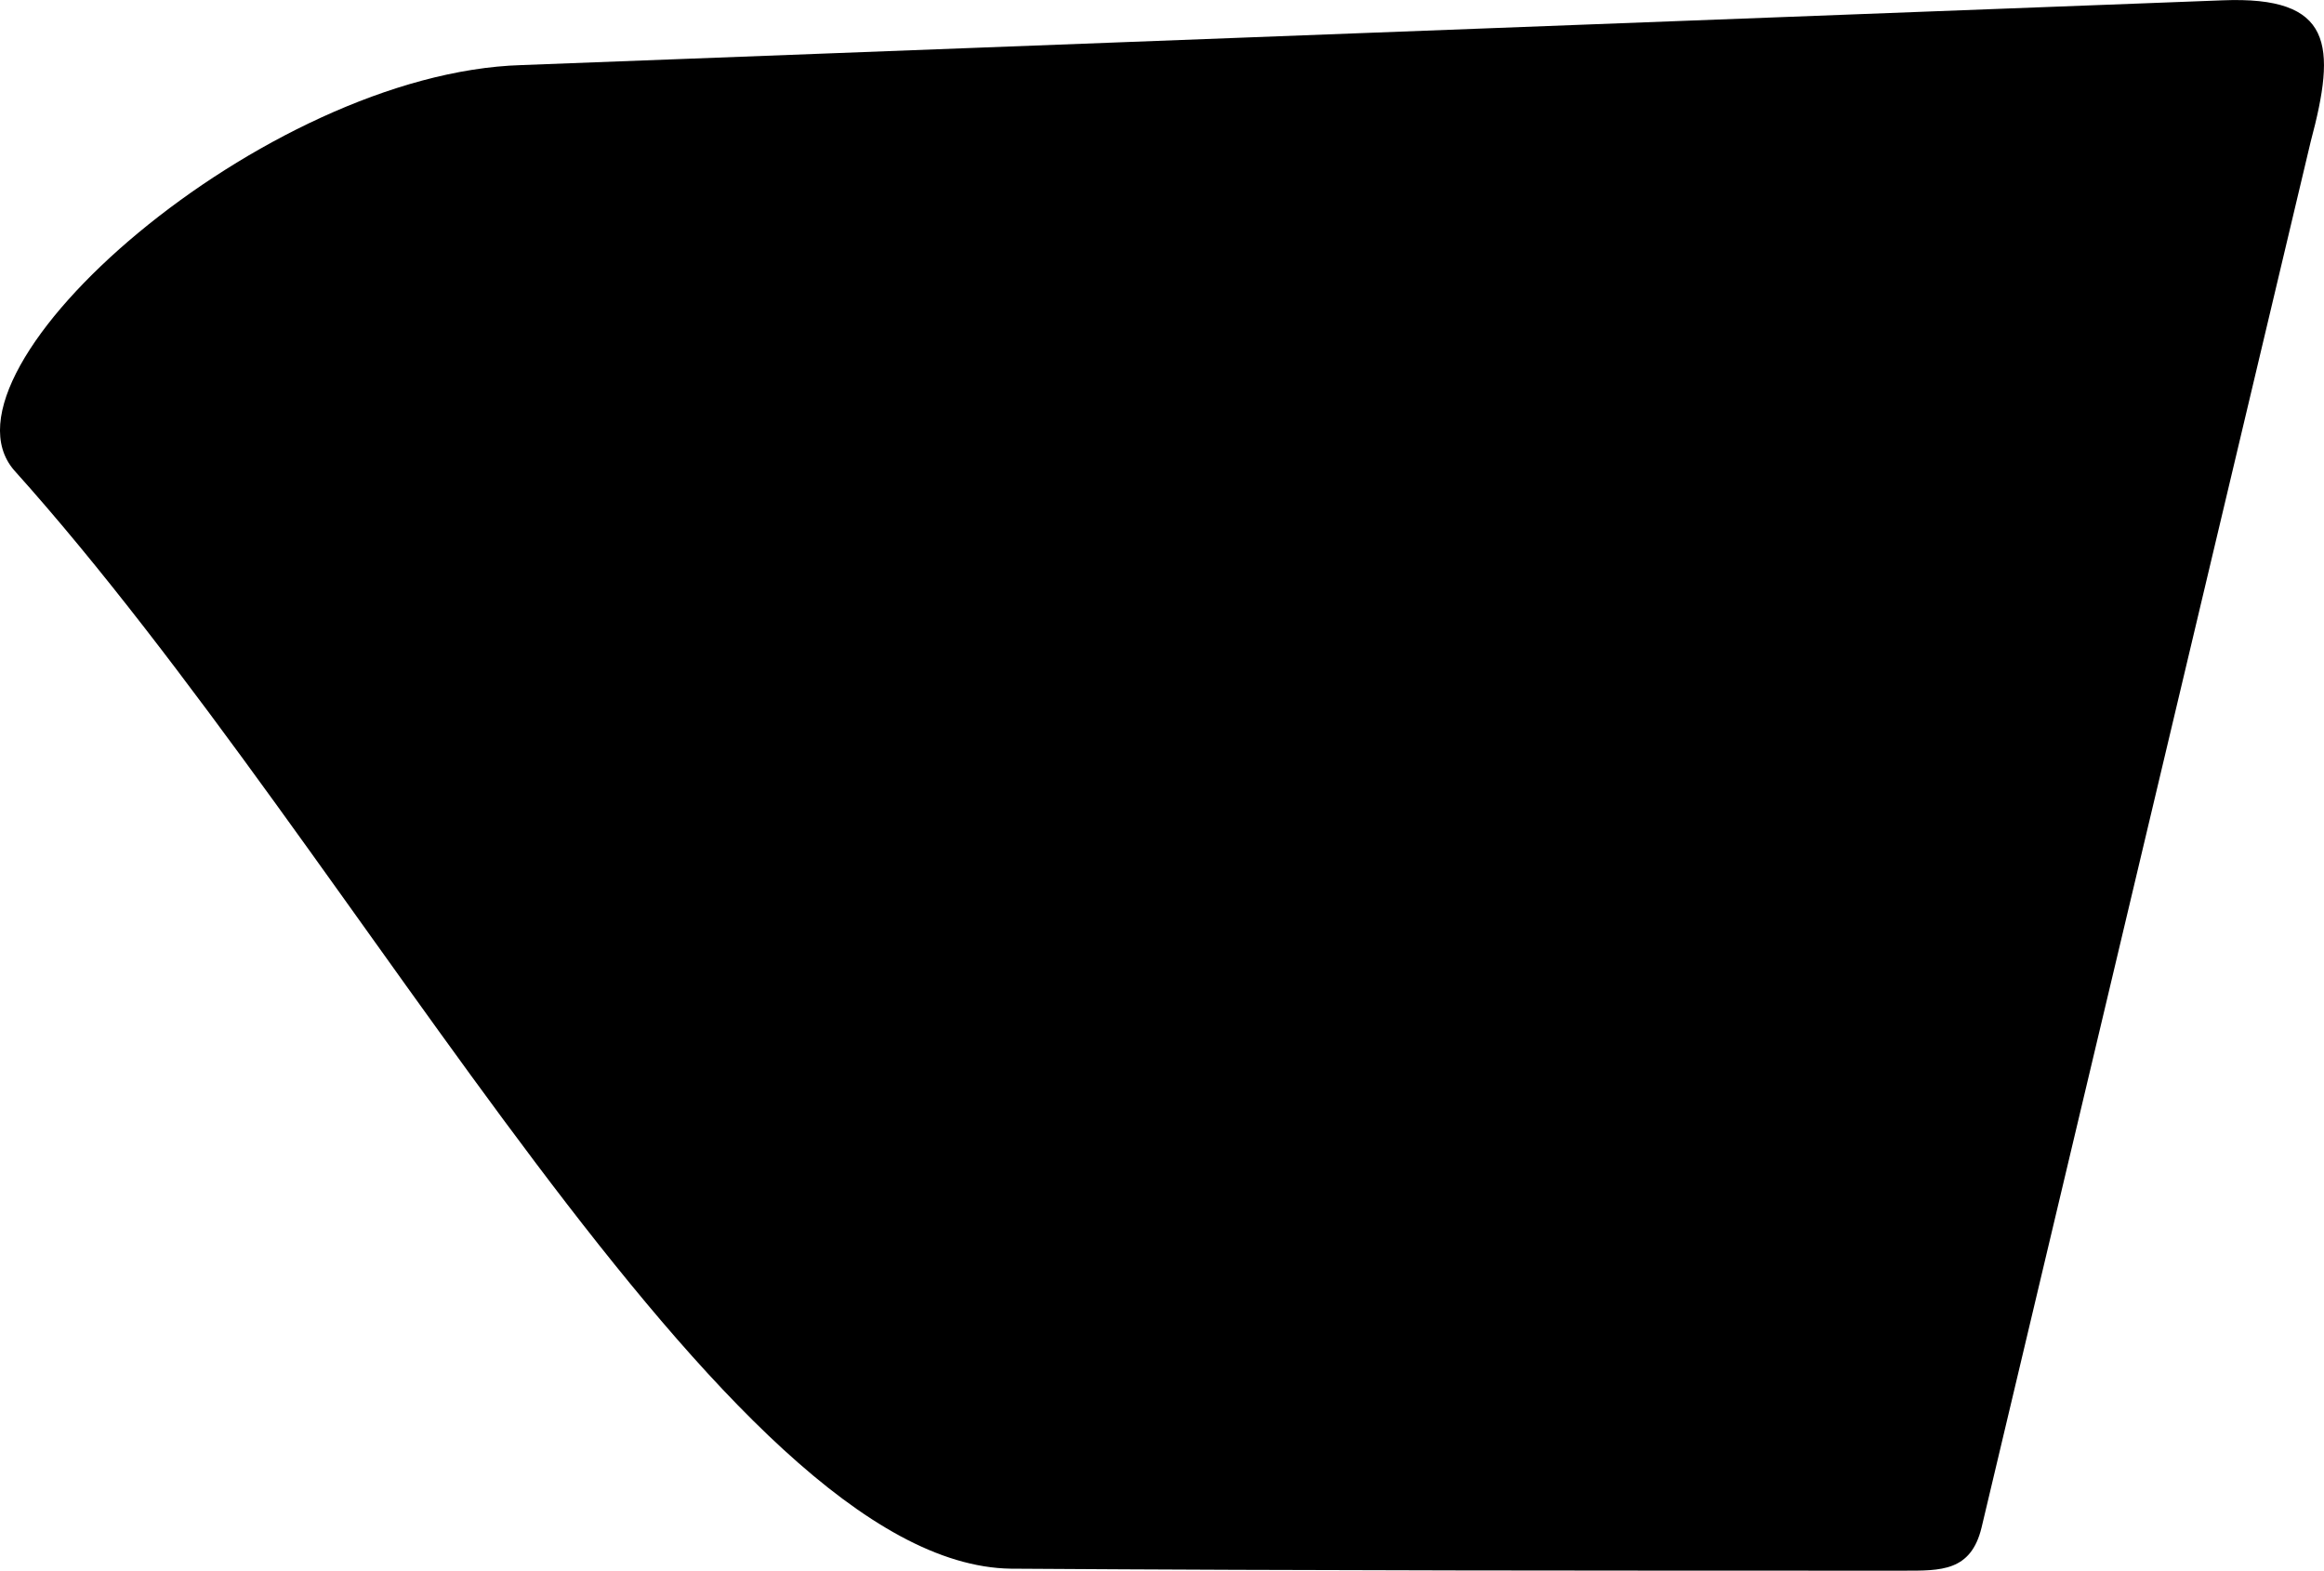
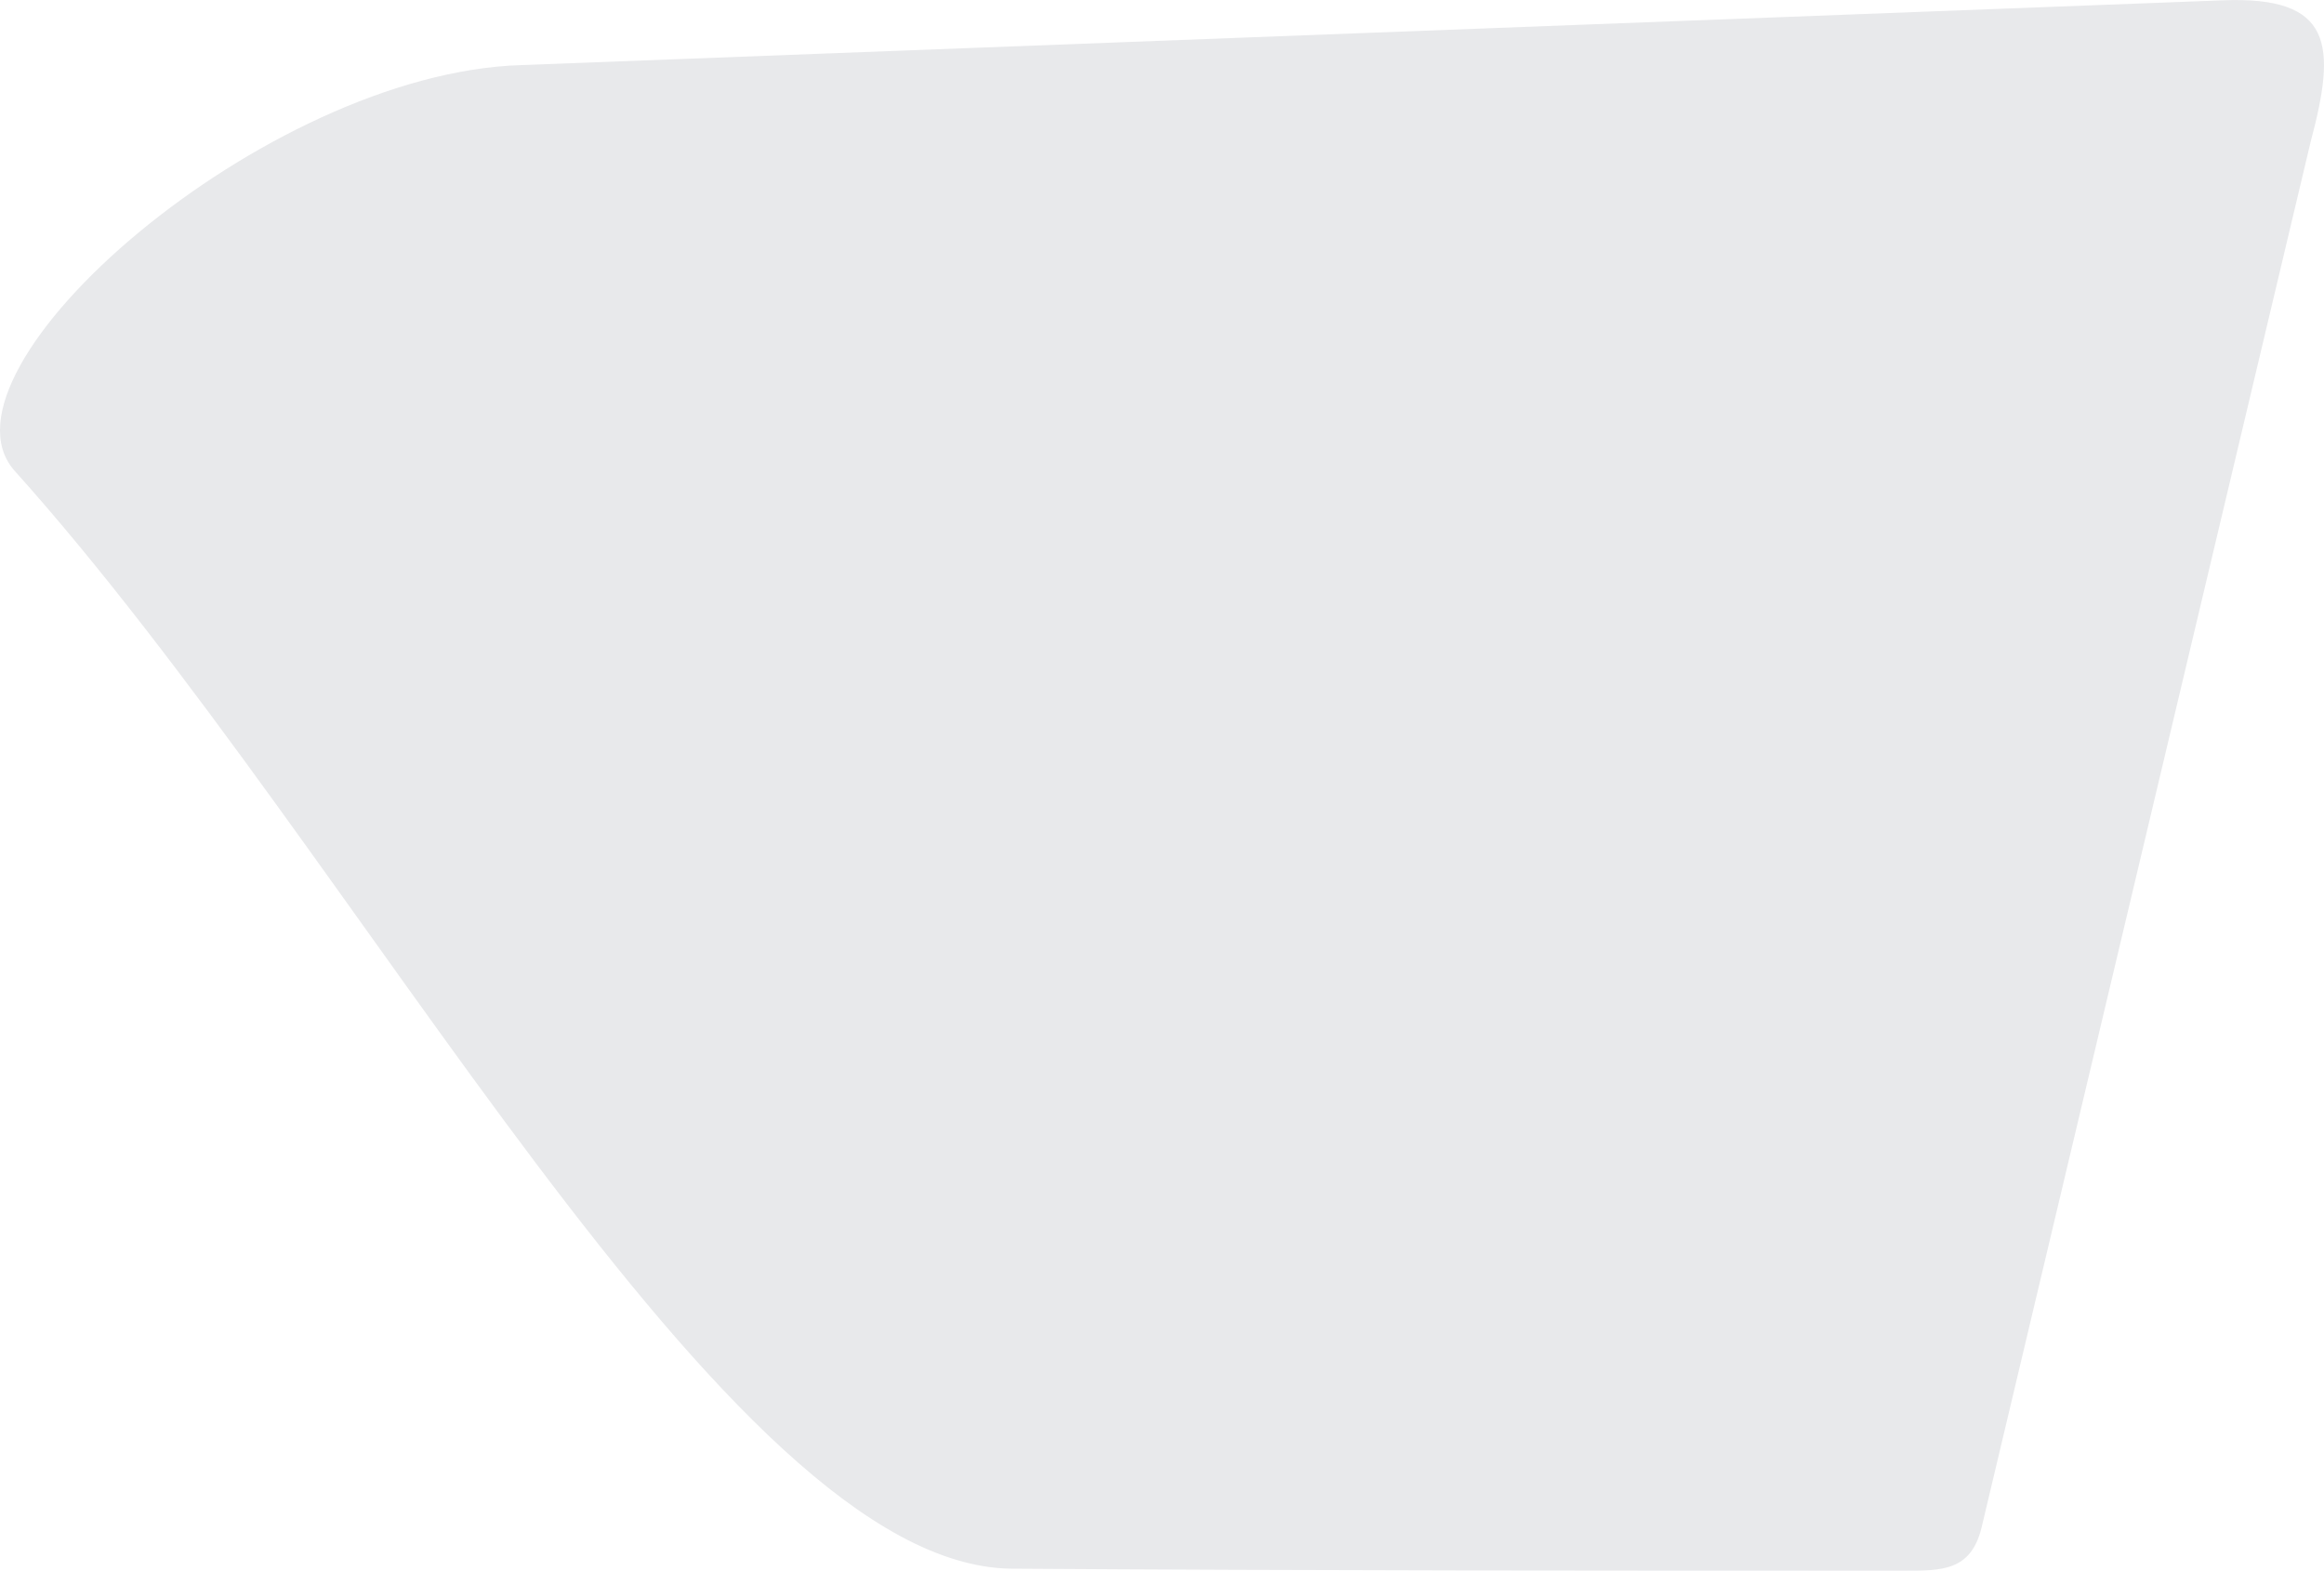
<svg xmlns="http://www.w3.org/2000/svg" viewBox="179.901 179.574 13.96 9.435">
-   <path d="M 183.033 179.965 C 186.439 179.835 189.845 179.706 193.251 179.576 C 193.917 179.549 193.936 179.845 193.781 180.425 C 193.122 183.2 192.463 185.975 191.804 188.75 C 191.74 189.014 191.56 189.009 191.336 189.009 C 189.561 189.009 187.787 189.009 185.973 188.997 C 184.258 188.972 182.065 184.712 179.986 182.399 C 179.459 181.79 181.491 180.011 183.033 179.965" fill="#000000" />
+   <path d="M 183.033 179.965 C 186.439 179.835 189.845 179.706 193.251 179.576 C 193.917 179.549 193.936 179.845 193.781 180.425 C 193.122 183.2 192.463 185.975 191.804 188.75 C 191.74 189.014 191.56 189.009 191.336 189.009 C 189.561 189.009 187.787 189.009 185.973 188.997 C 184.258 188.972 182.065 184.712 179.986 182.399 C 179.459 181.79 181.491 180.011 183.033 179.965" fill="#e8e9eb" />
</svg>
